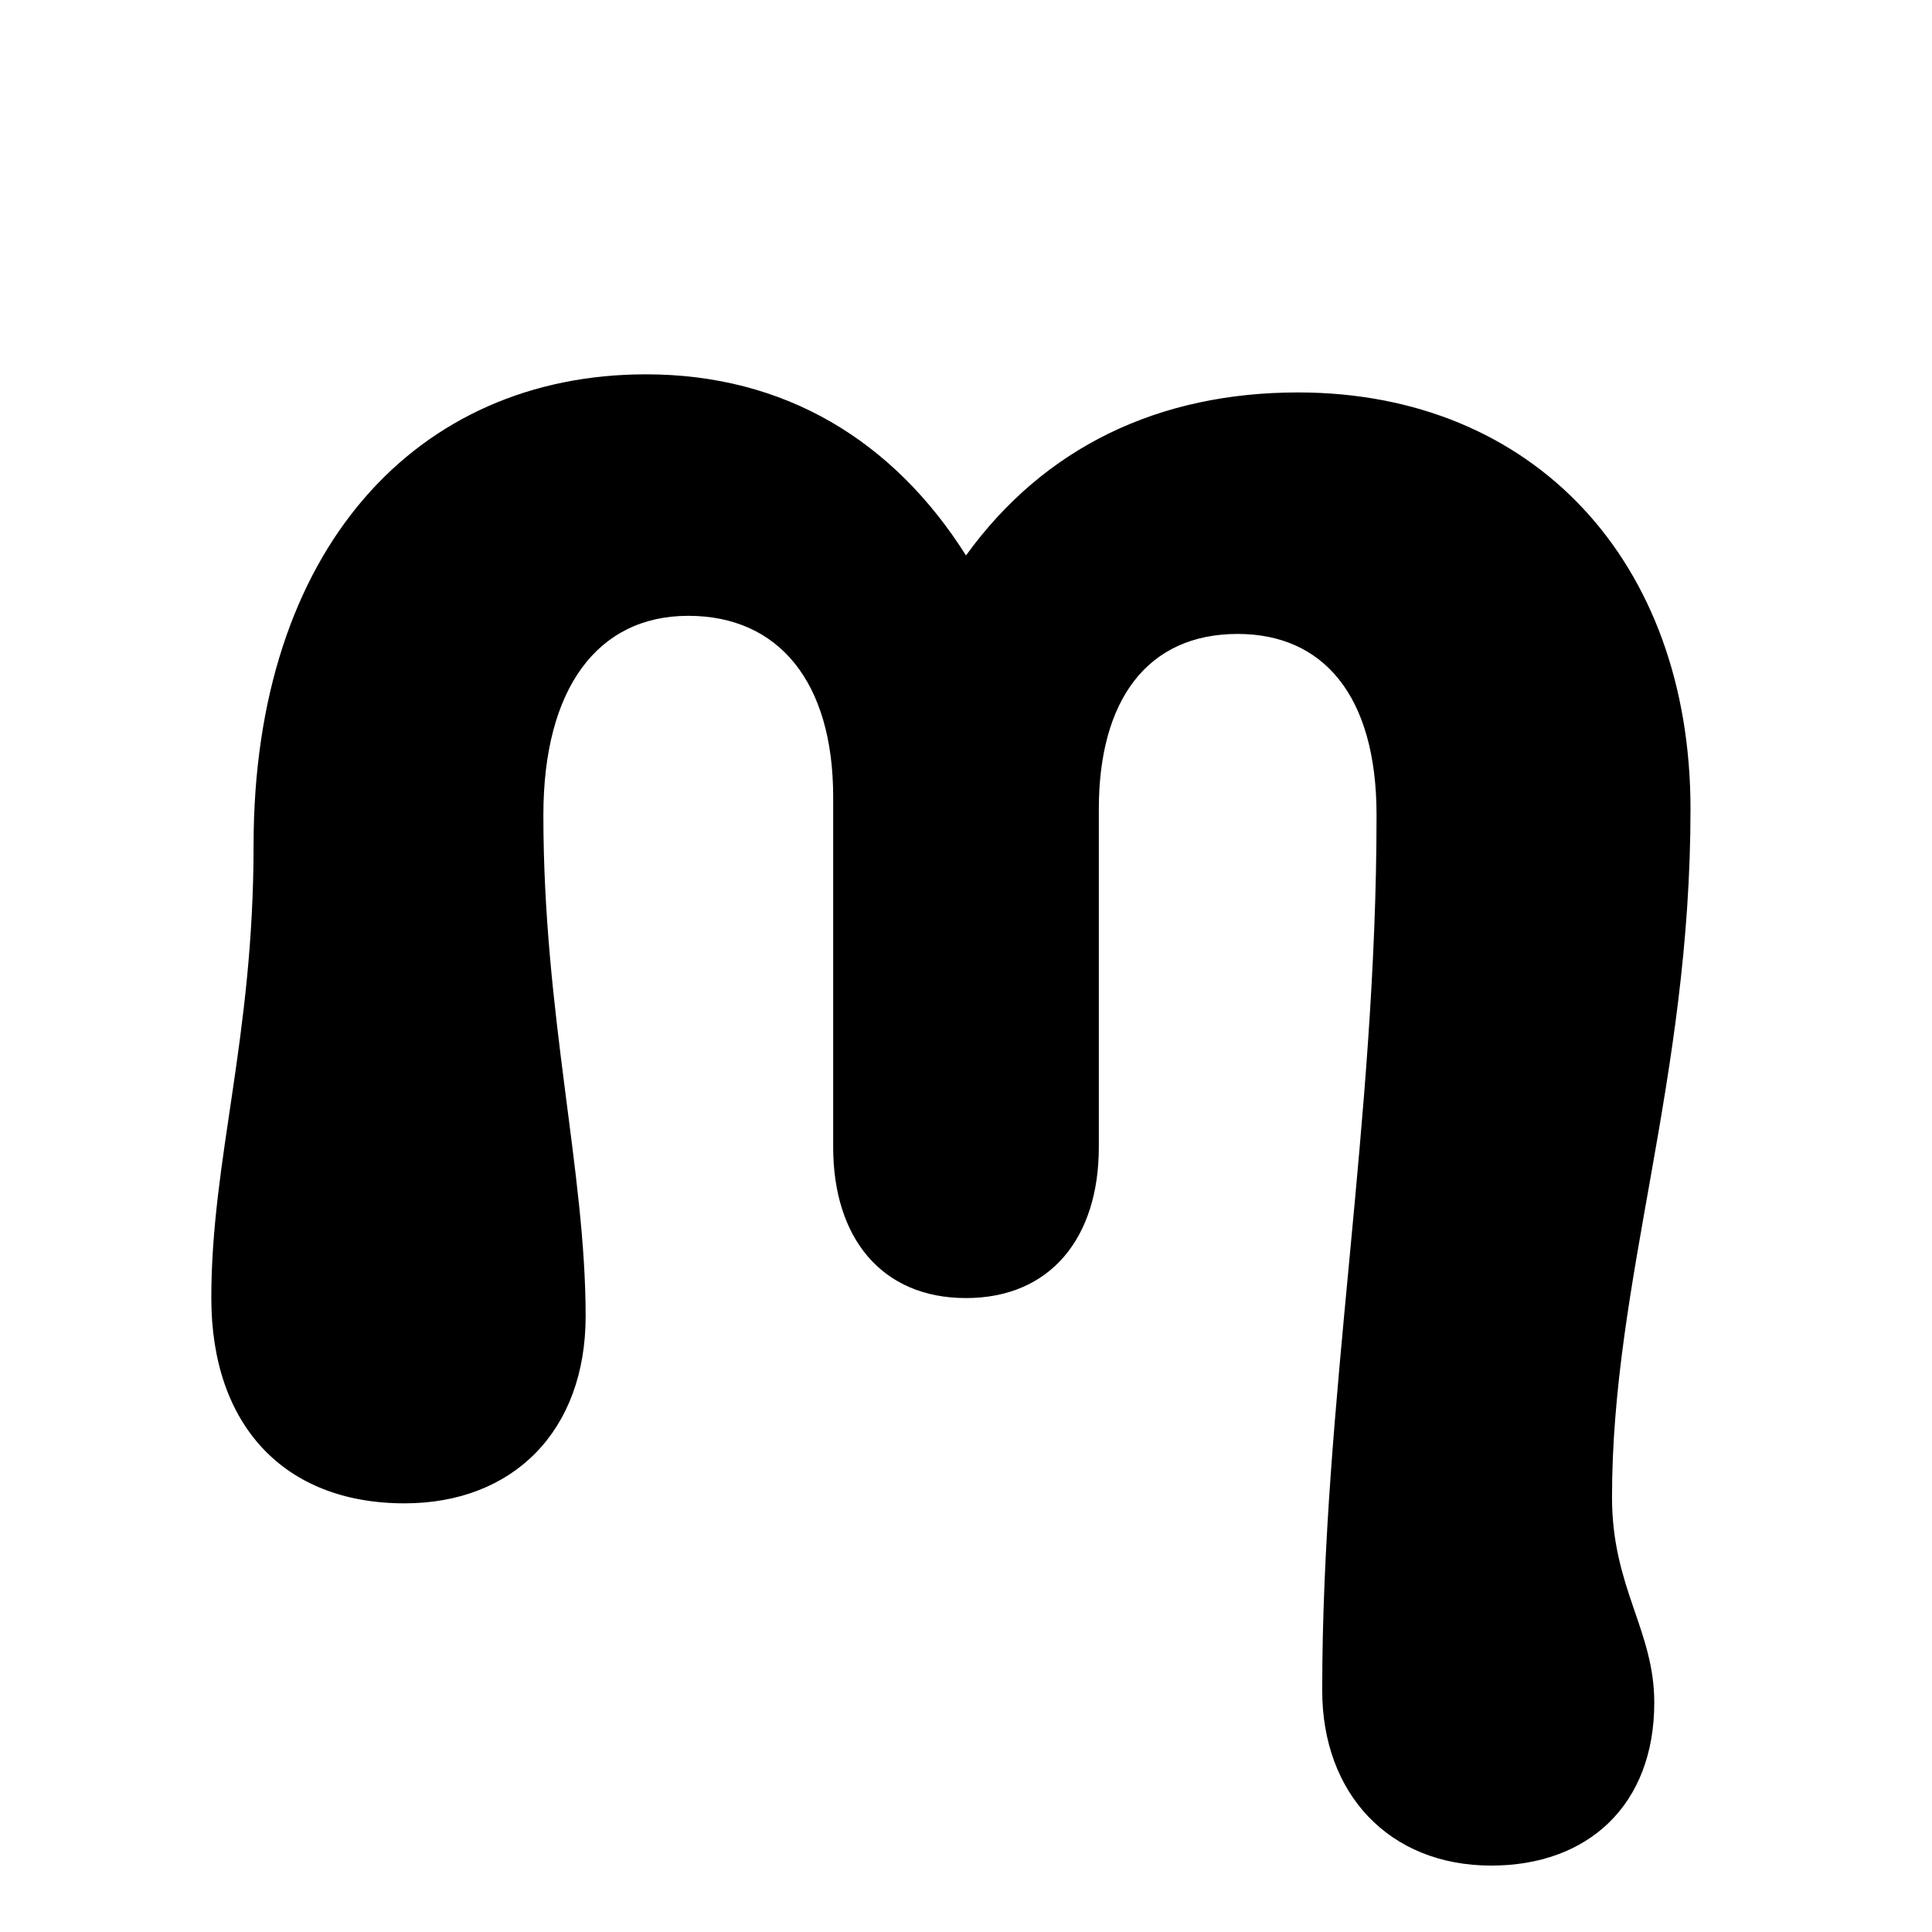
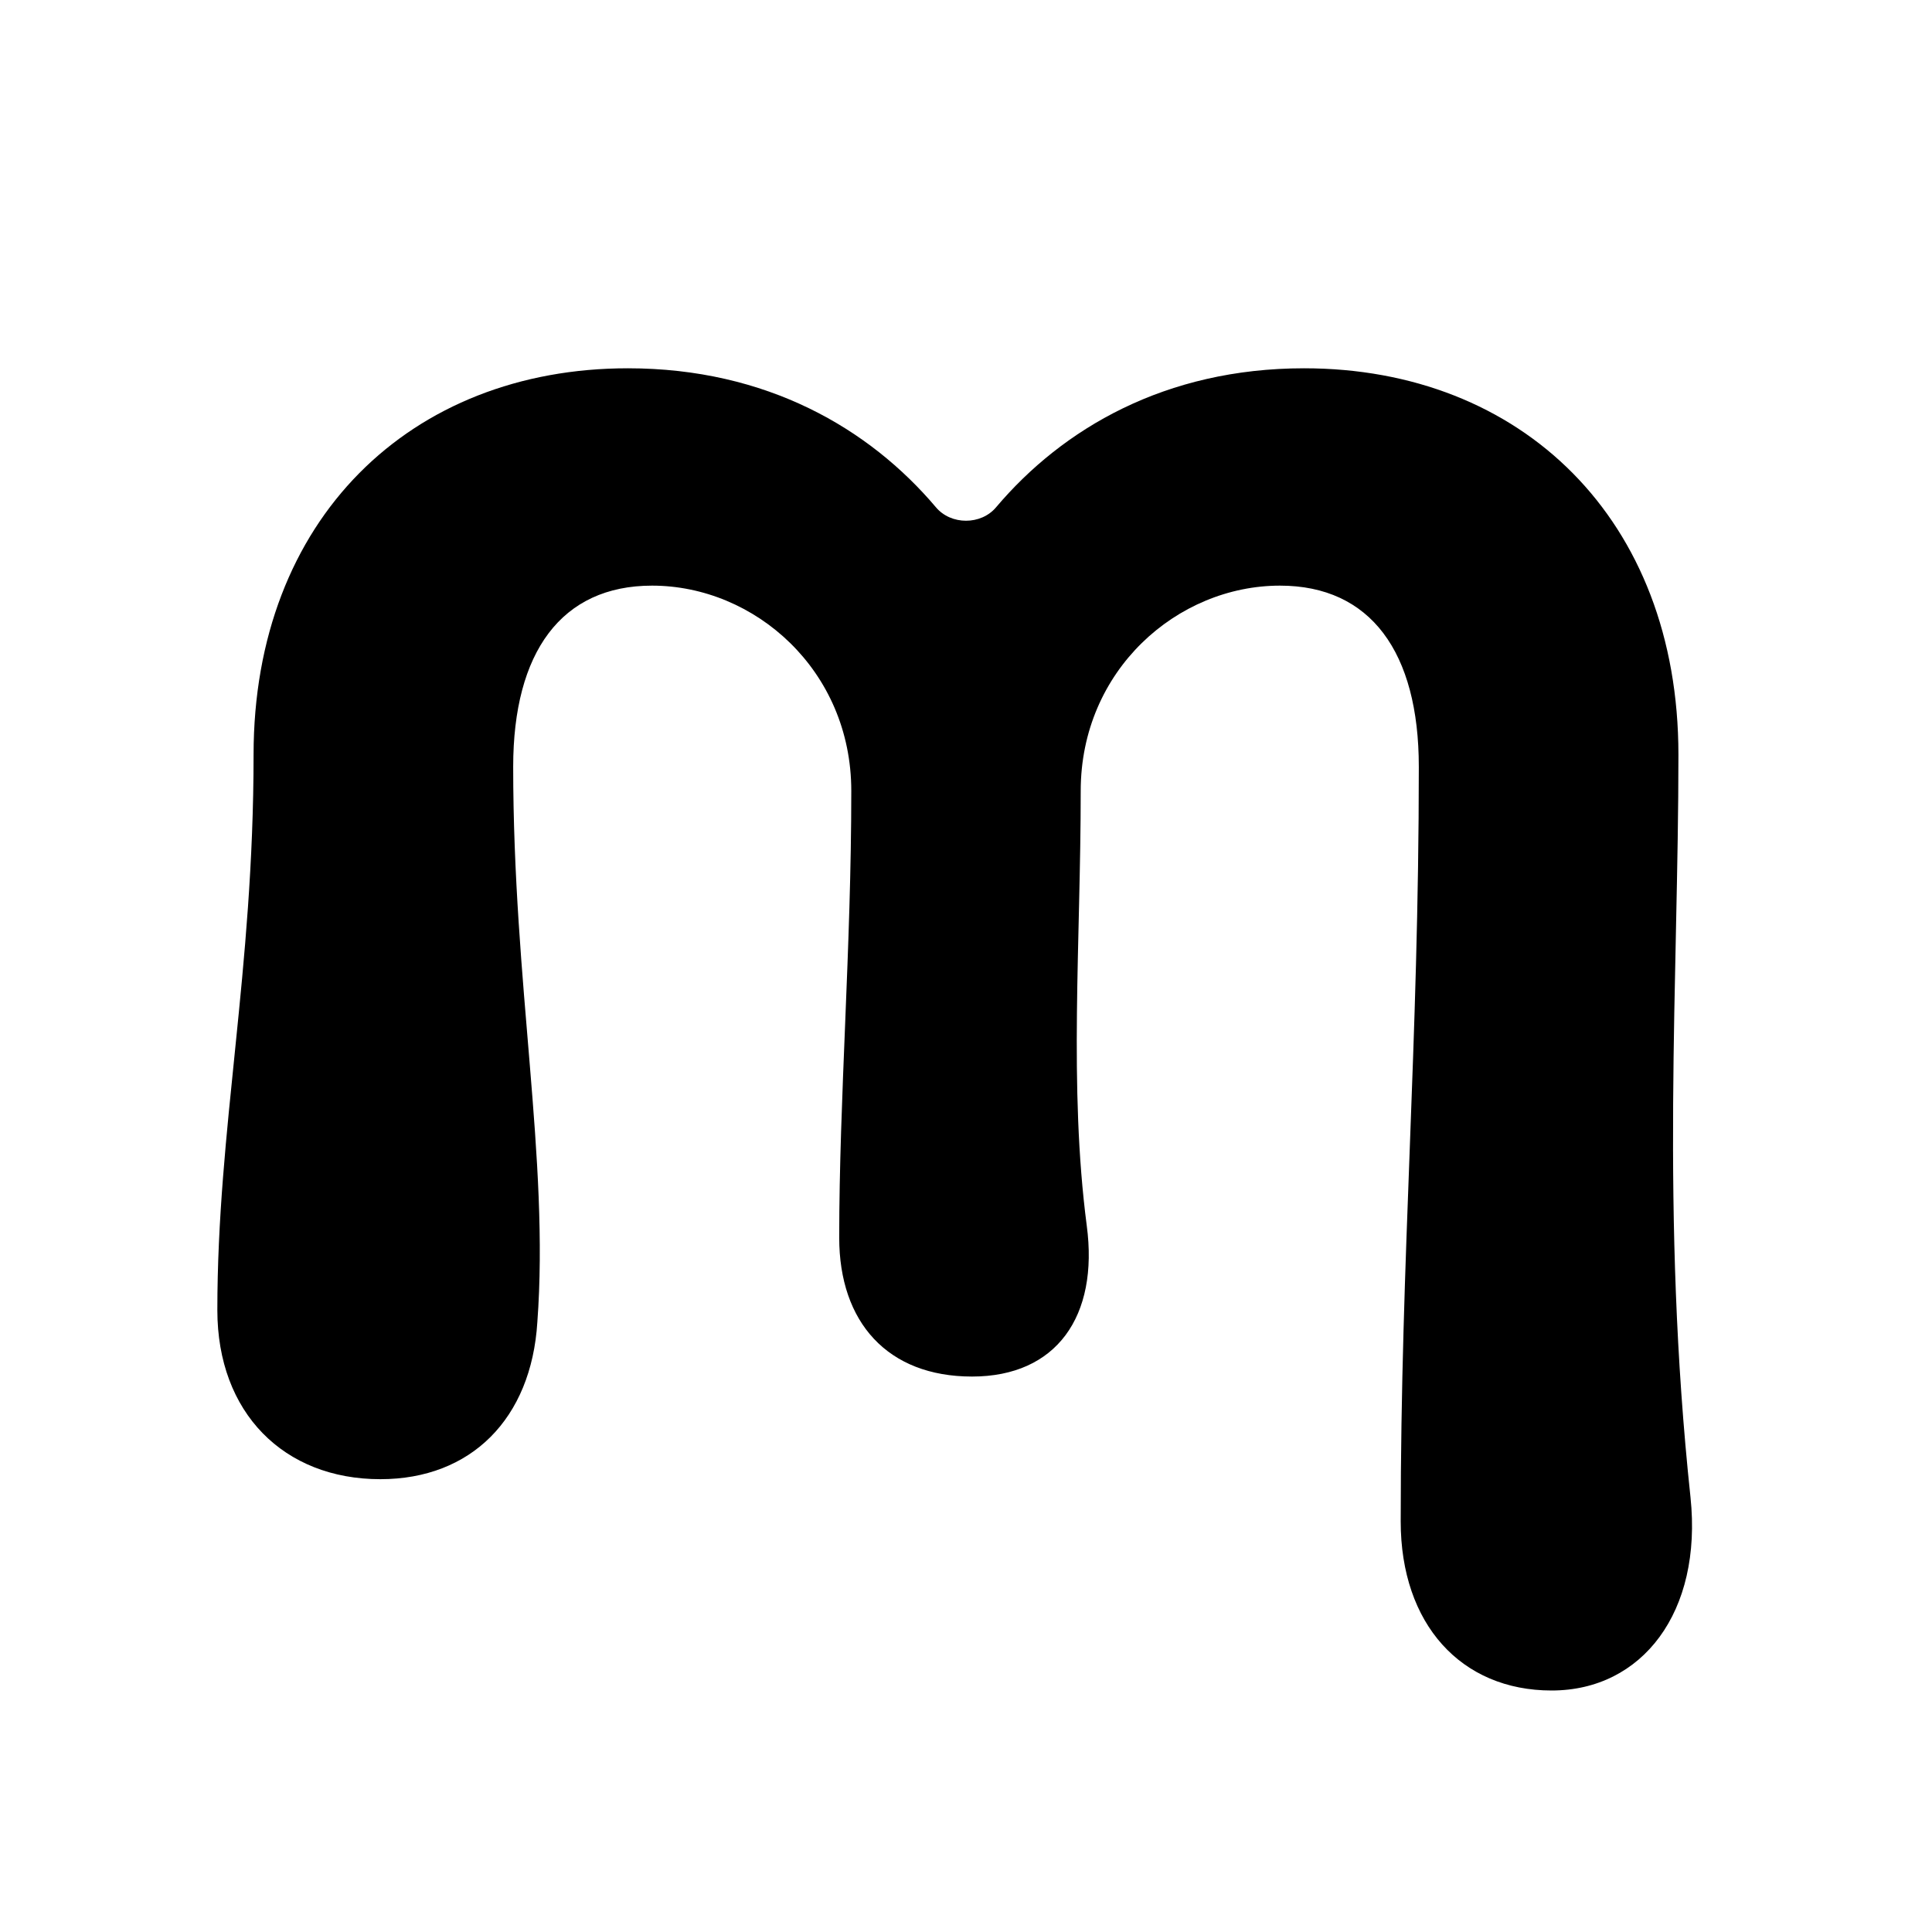
<svg xmlns="http://www.w3.org/2000/svg" viewBox="0 0 32 32" fill="currentColor">
-   <path d="M 3.5 21.5 C 3.5 19.2 4.2 17.2 4.2 14 C 4.2 9.1 6.9 6.2 10.7 6.2 C 13 6.2 14.8 7.3 16 9.2 C 17.3 7.4 19.2 6.5 21.5 6.5 C 25.4 6.5 28 9.3 28 13.4 C 28 17.9 26.7 21.2 26.7 24.8 C 26.7 26.3 27.4 27 27.4 28.2 C 27.4 29.9 26.3 30.9 24.7 30.9 C 23 30.9 21.9 29.7 21.9 28 C 21.9 23.2 22.8 18.6 22.8 13.5 C 22.8 11.5 21.9 10.5 20.5 10.5 C 19 10.5 18.2 11.6 18.2 13.4 L 18.2 19 C 18.2 20.5 17.4 21.5 16 21.5 C 14.6 21.5 13.8 20.5 13.8 19 L 13.8 13.2 C 13.8 11.3 12.9 10.2 11.4 10.2 C 9.9 10.2 9 11.4 9 13.5 C 9 16.8 9.7 19.4 9.7 21.8 C 9.7 23.7 8.5 24.9 6.7 24.9 C 4.7 24.9 3.5 23.6 3.5 21.5 Z" />
+   <path d="M 3.6 21.7 C 3.6 18.7 4.2 16.1 4.2 12.5 C 4.2 8.6 6.8 6.1 10.4 6.1 C 12.7 6.1 14.4 7.1 15.5 8.4 C 15.75 8.7 16.25 8.7 16.5 8.4 C 17.6 7.1 19.3 6.1 21.6 6.1 C 25.2 6.1 27.8 8.6 27.8 12.5 C 27.8 16.2 27.5 20.1 28 24.8 C 28.2 26.7 27.2 28 25.7 28 C 24.2 28 23.2 26.9 23.2 25.2 C 23.2 20.8 23.5 17.3 23.5 12.7 C 23.5 10.8 22.7 9.7 21.2 9.7 C 19.5 9.7 17.9 11.1 17.9 13.1 C 17.9 15.6 17.7 18 18 20.3 C 18.2 21.8 17.5 22.8 16.1 22.8 C 14.7 22.8 13.9 21.9 13.9 20.5 C 13.9 18.2 14.1 15.7 14.1 13.1 C 14.1 11.1 12.5 9.7 10.8 9.7 C 9.3 9.7 8.5 10.8 8.5 12.7 C 8.5 16.3 9.1 19.2 8.9 21.9 C 8.8 23.5 7.8 24.5 6.3 24.5 C 4.7 24.5 3.6 23.4 3.6 21.7 Z" />
</svg>
